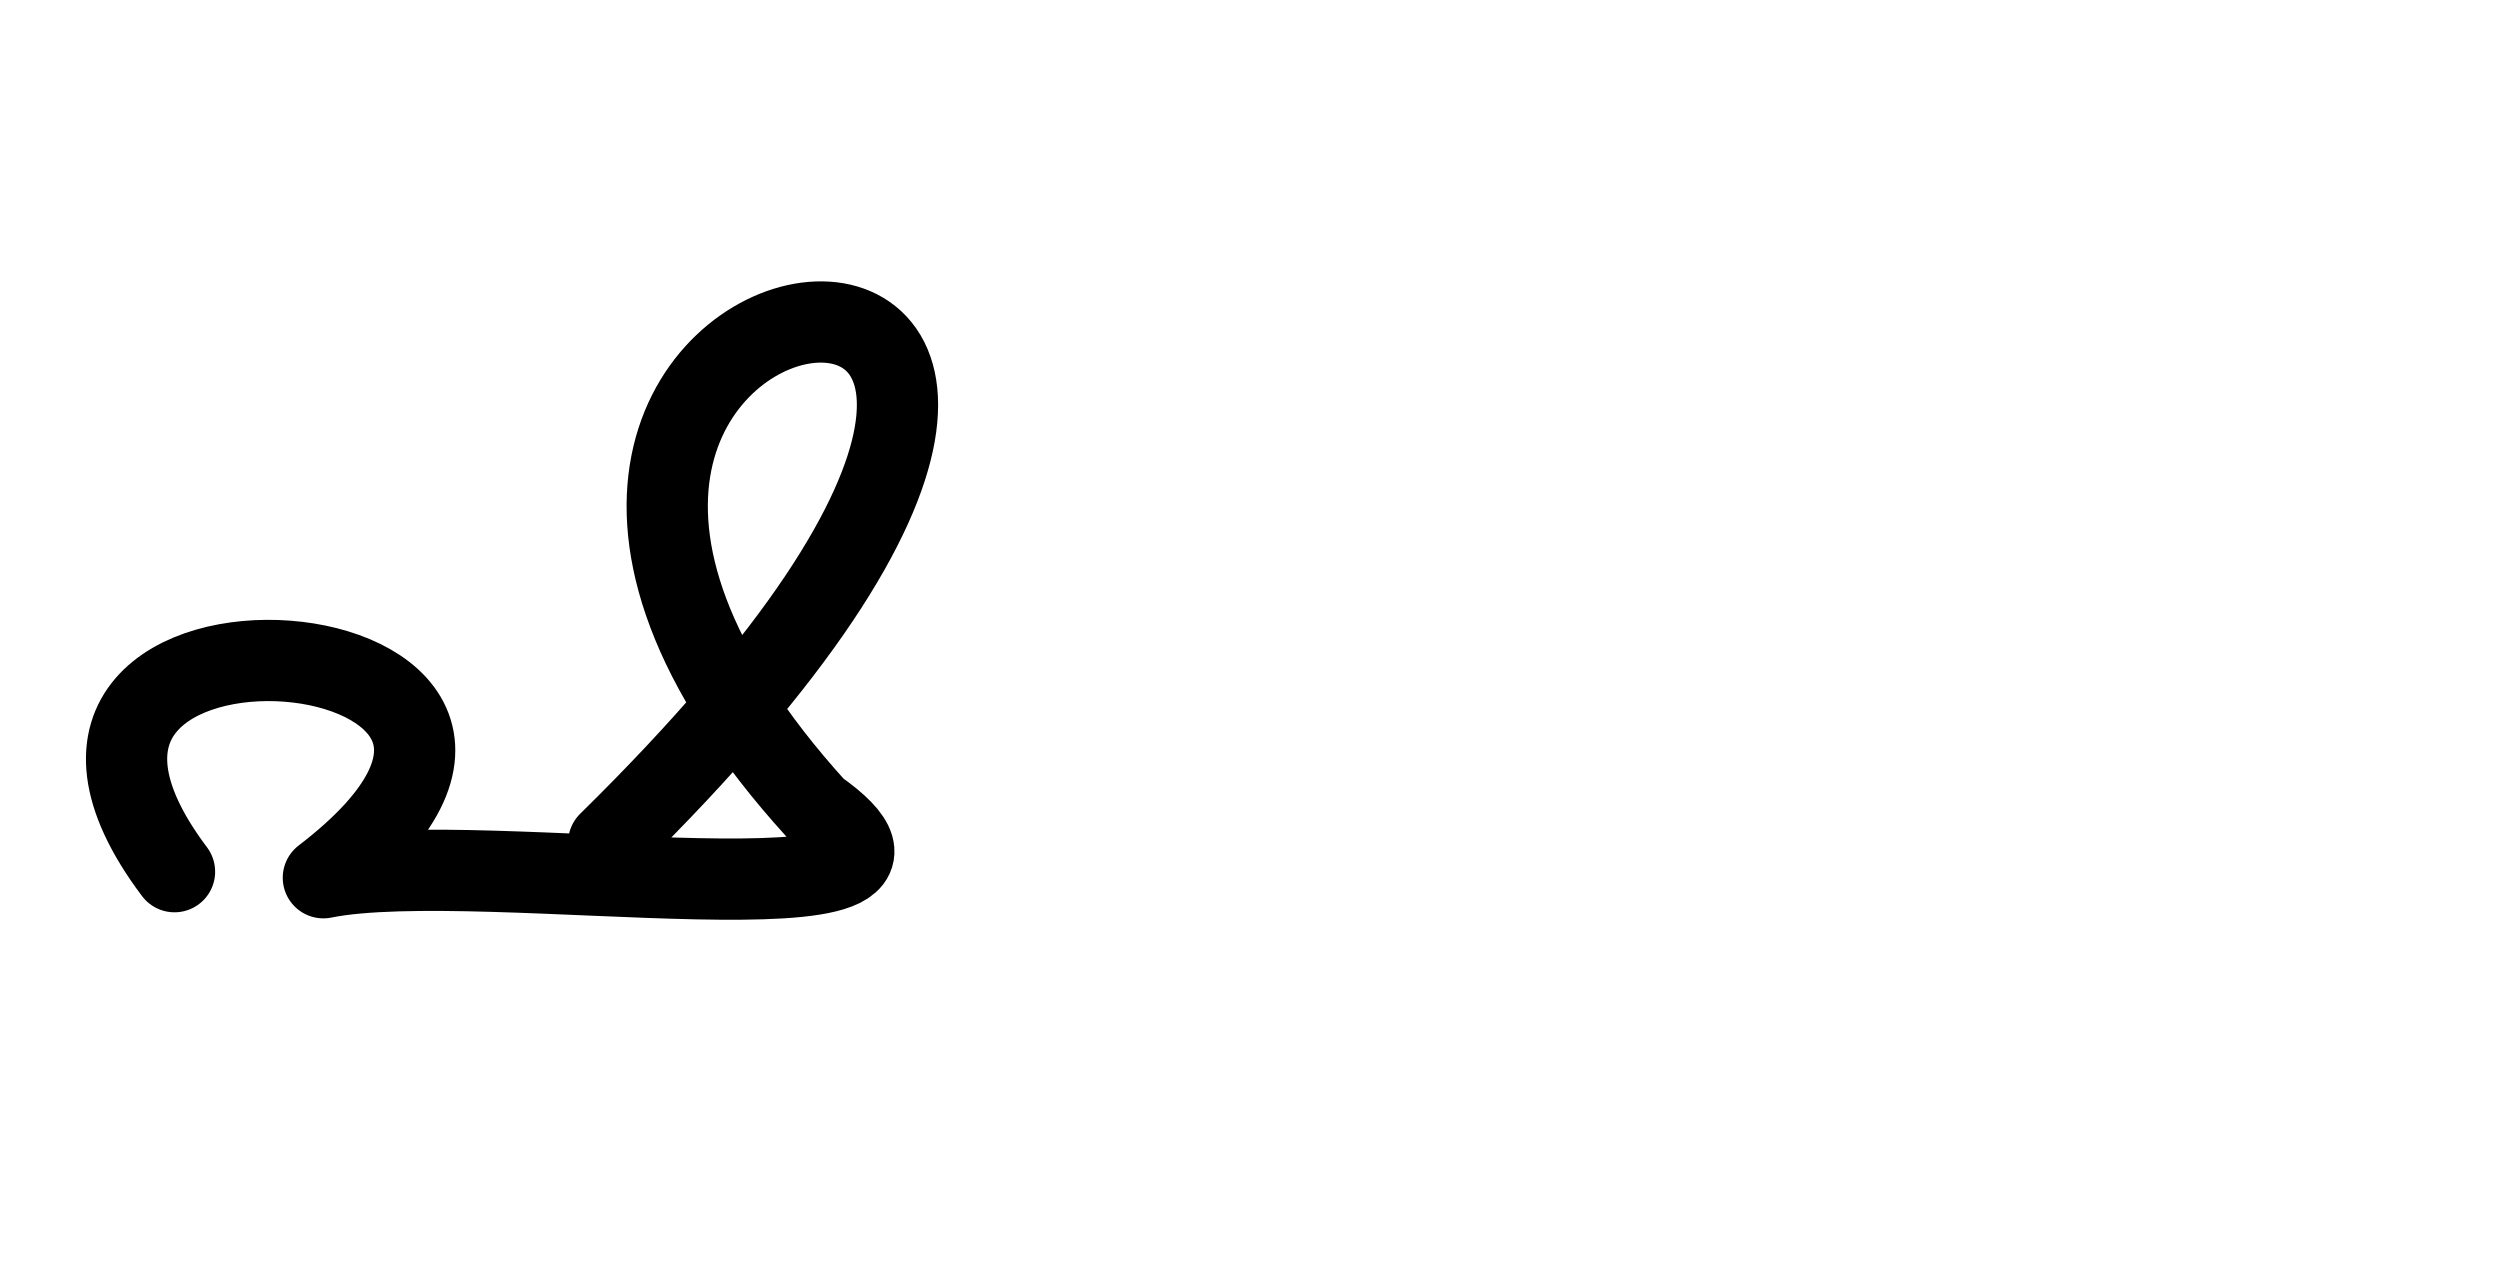
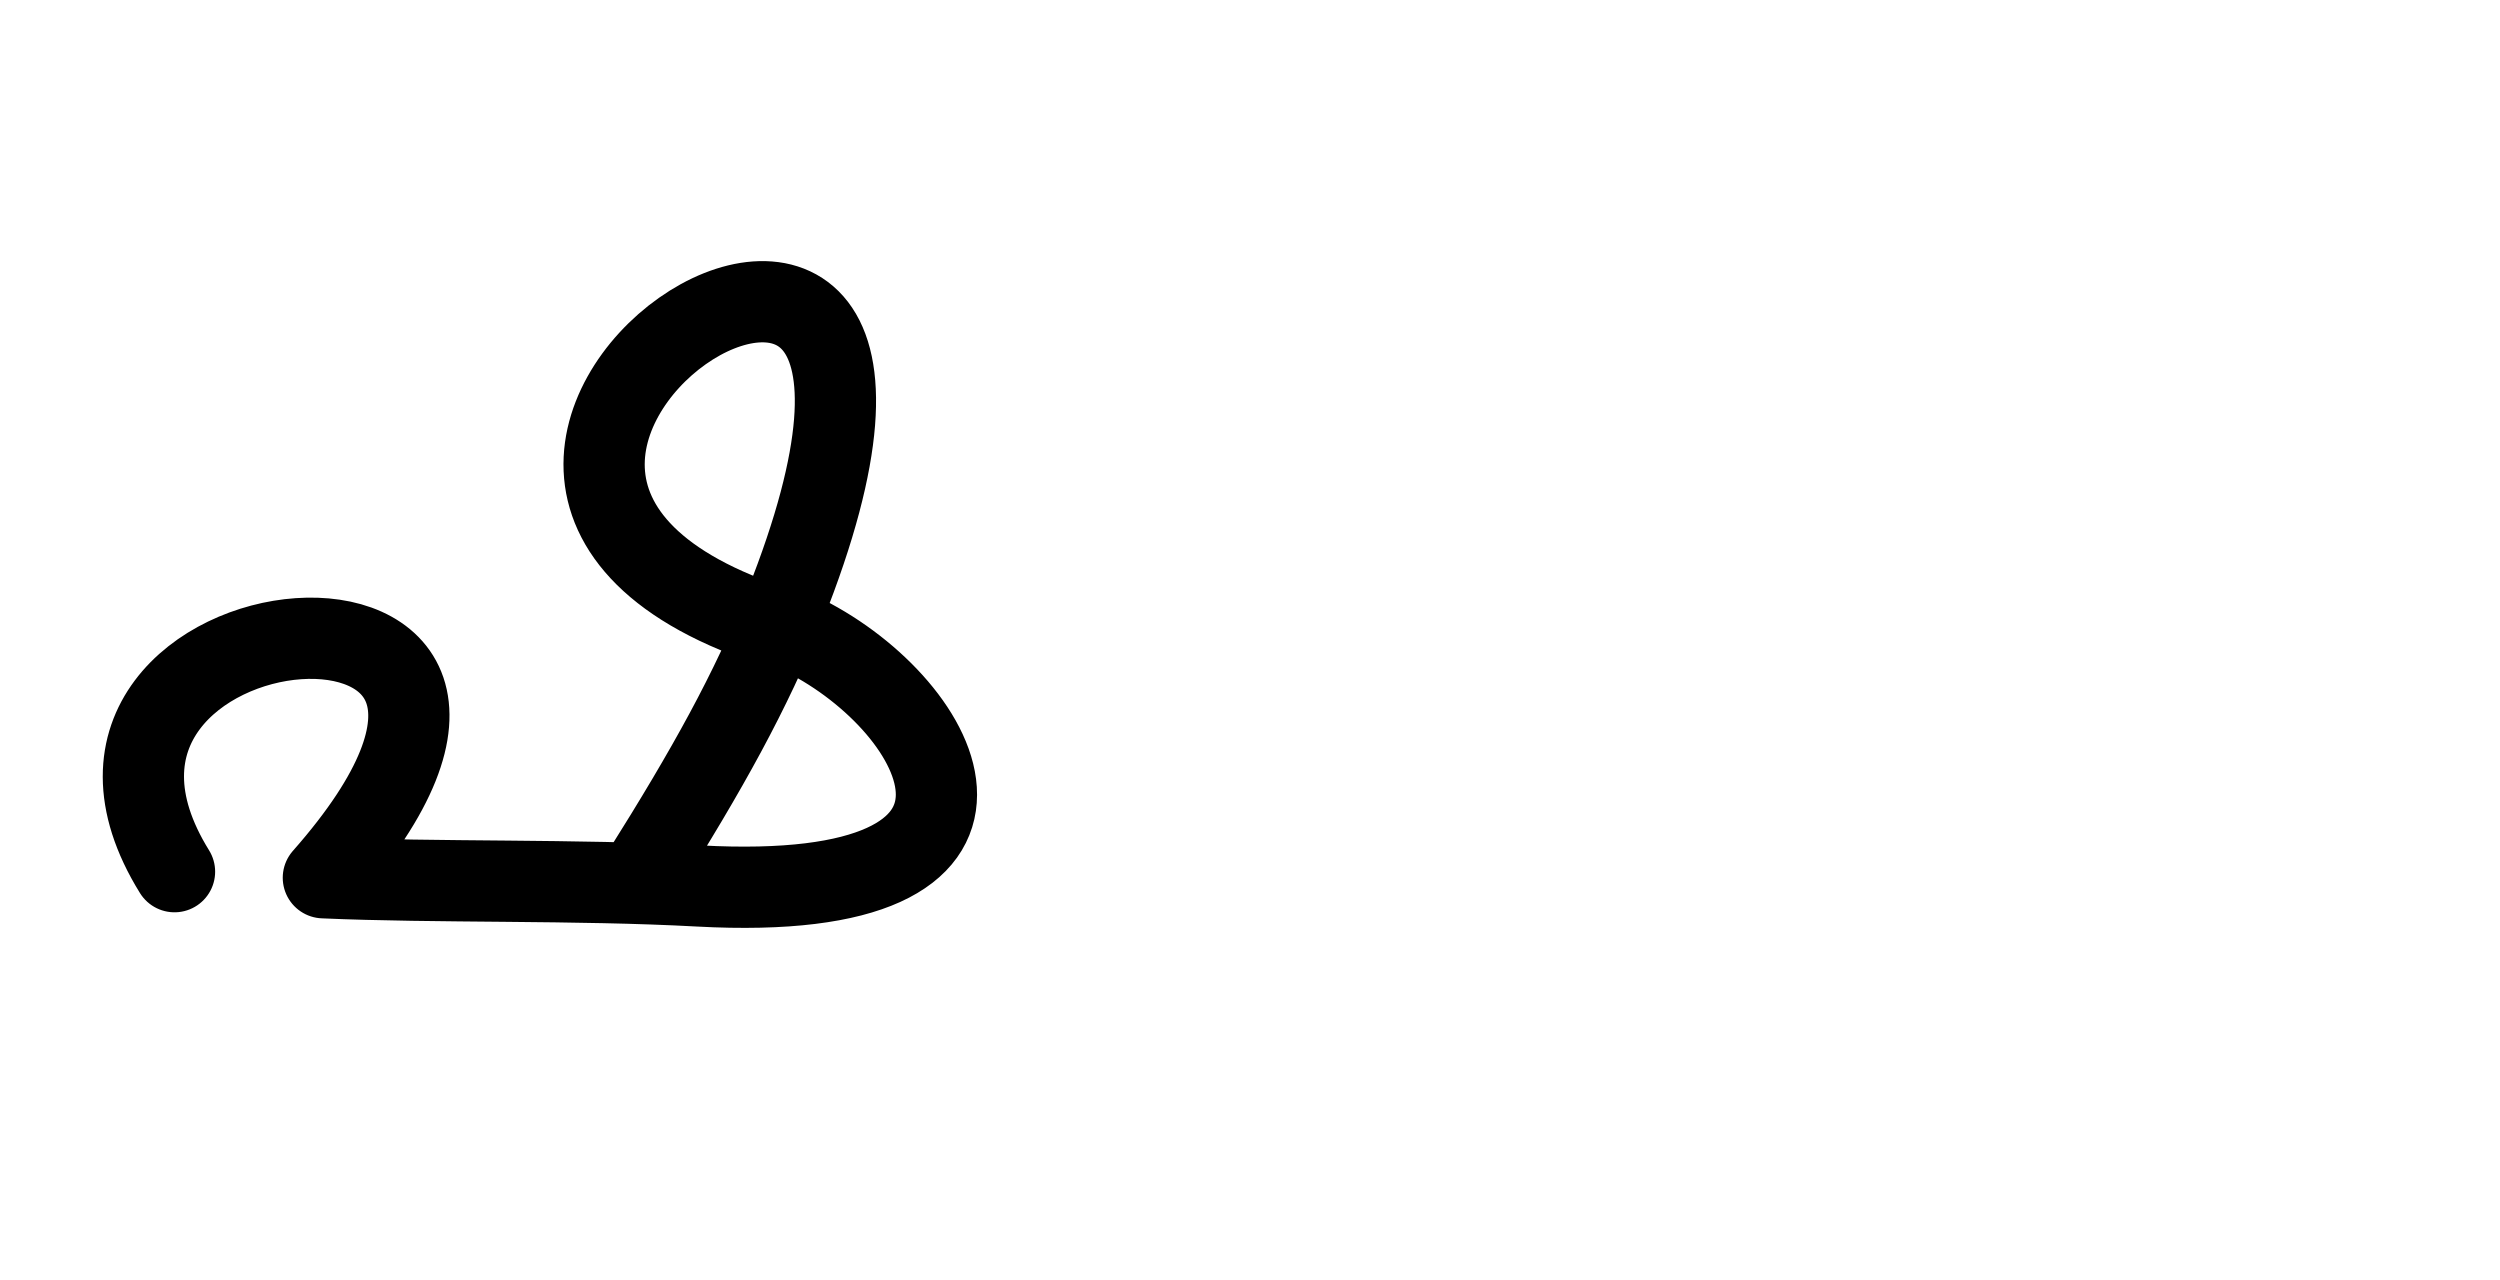
<svg xmlns="http://www.w3.org/2000/svg" width="4000" height="2048" id="svg2992" version="1.1">
  <defs id="defs5498" />
  <g id="layer1" transform="translate(0,1048)">
    <path style="fill:none;fill-rule:evenodd;stroke:#000000;stroke-width:130;stroke-linecap:round;stroke-linejoin:round;stroke-miterlimit:4;stroke-dasharray:none;stroke-opacity:1" d="m -595.658,-1854.051 c -444.49,611.51 822.583,498.086 380.877,112.336 -339.785,-296.74 -393.368,259.173 -130.58,142.519" id="path4798" />
    <path style="fill:none;fill-rule:evenodd;stroke:#000000;stroke-width:130;stroke-linecap:round;stroke-linejoin:round;stroke-miterlimit:4;stroke-dasharray:none;stroke-opacity:1" d="m 225.862,-1802.503 c -444.49,611.51 761.755,488.568 127.949,28.027" id="path4798-7" />
    <path style="fill:none;fill-rule:evenodd;stroke:#000000;stroke-width:130;stroke-linecap:round;stroke-linejoin:round;stroke-miterlimit:4;stroke-dasharray:none;stroke-opacity:1" d="m 1555.821,-1850.565 c -240,288 -822.837,411.119 -822.837,411.119 846.837,-99.119 1273.805,74.746 1237.128,-65.85 -122.455,-469.412 -57.181,-570.079 -33.639,-803.471" id="path4160" />
-     <path style="fill:none;fill-rule:evenodd;stroke:#000000;stroke-width:130;stroke-linecap:round;stroke-linejoin:round;stroke-miterlimit:4;stroke-dasharray:none;stroke-opacity:1" d="M 279.22,346.69 C -96,-152 1056,-56 517.38,356.39 770.858,305.135 1593.527,448.581 1305.958,246.419 465.524,-679.037 2216,-920 973.891,300.32" id="path4149" />
+     <path style="fill:none;fill-rule:evenodd;stroke:#000000;stroke-width:130;stroke-linecap:round;stroke-linejoin:round;stroke-miterlimit:4;stroke-dasharray:none;stroke-opacity:1" d="M 279.22,346.69 C 0,-104 1008,-200 517.38,356.39 c 180.867,8.013 403.409,2.443 601.254,13.171 C 1680,400 1513.503,83.416 1287.268,-30.816 410.283,-269.174 1653.667,-1076.989 1255.628,-77.681 1201.075,58.309 1133.377,180.872 1026.846,350.16" id="path4149" />
  </g>
</svg>
